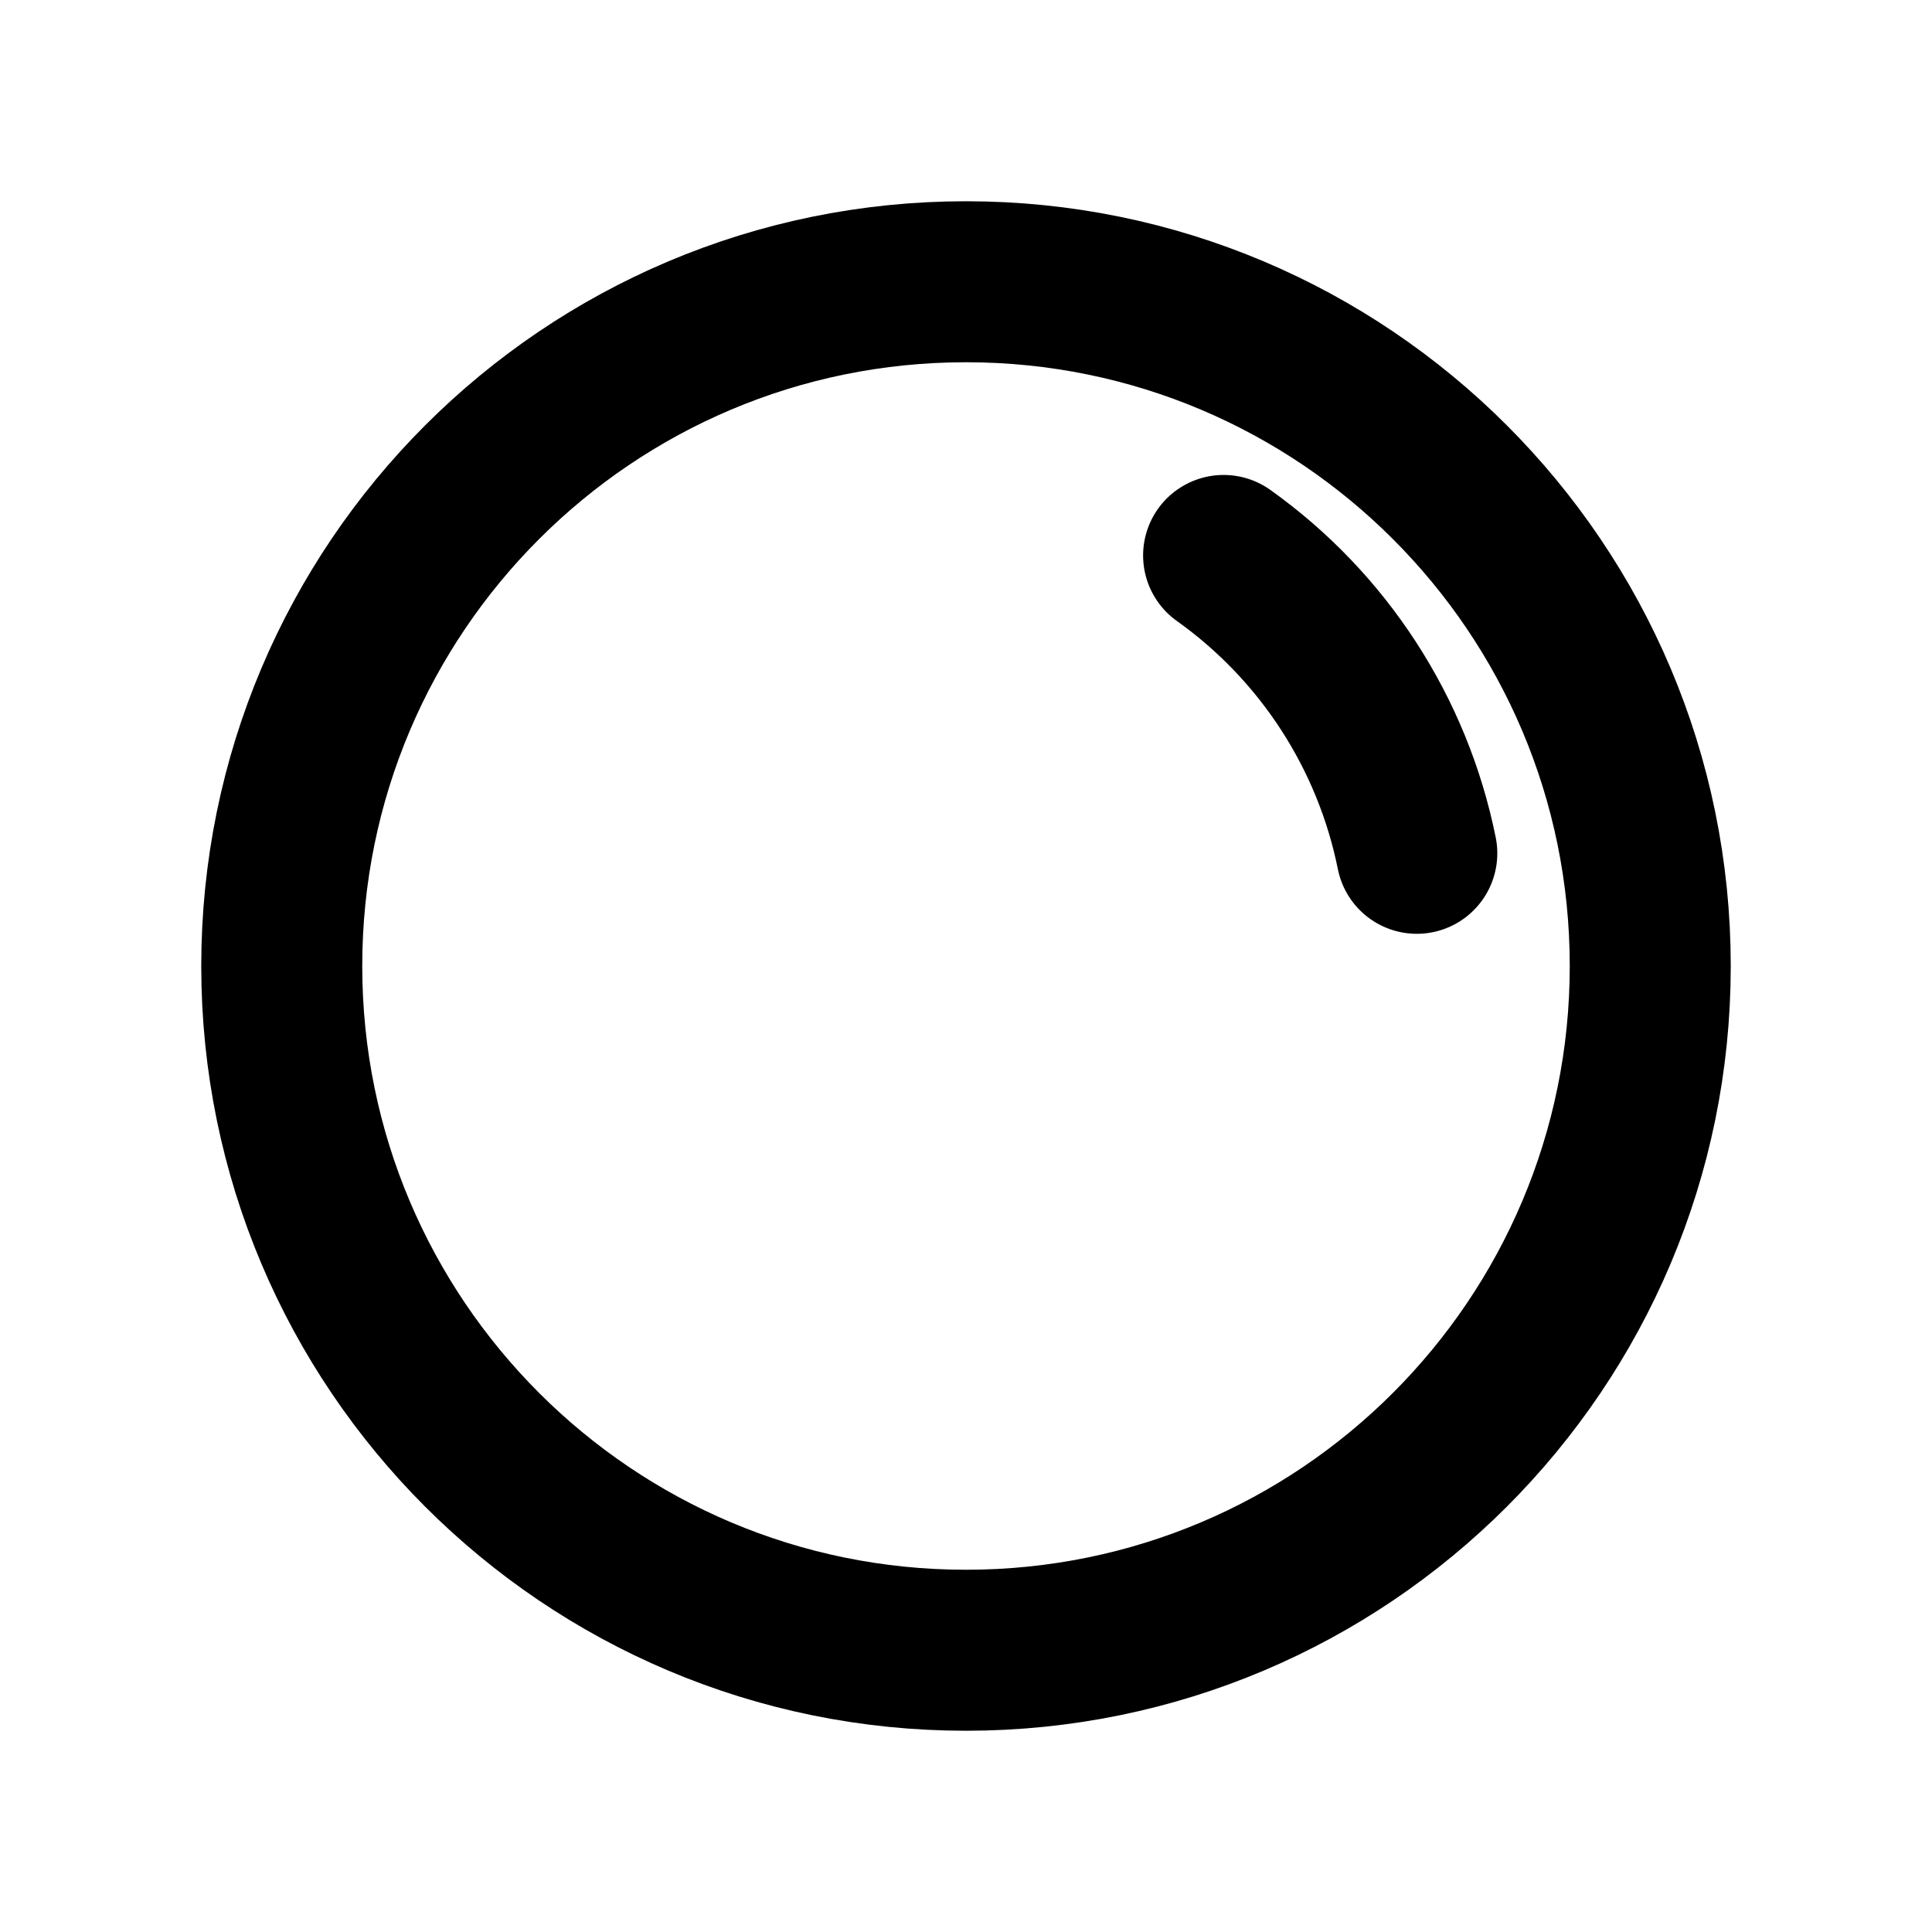
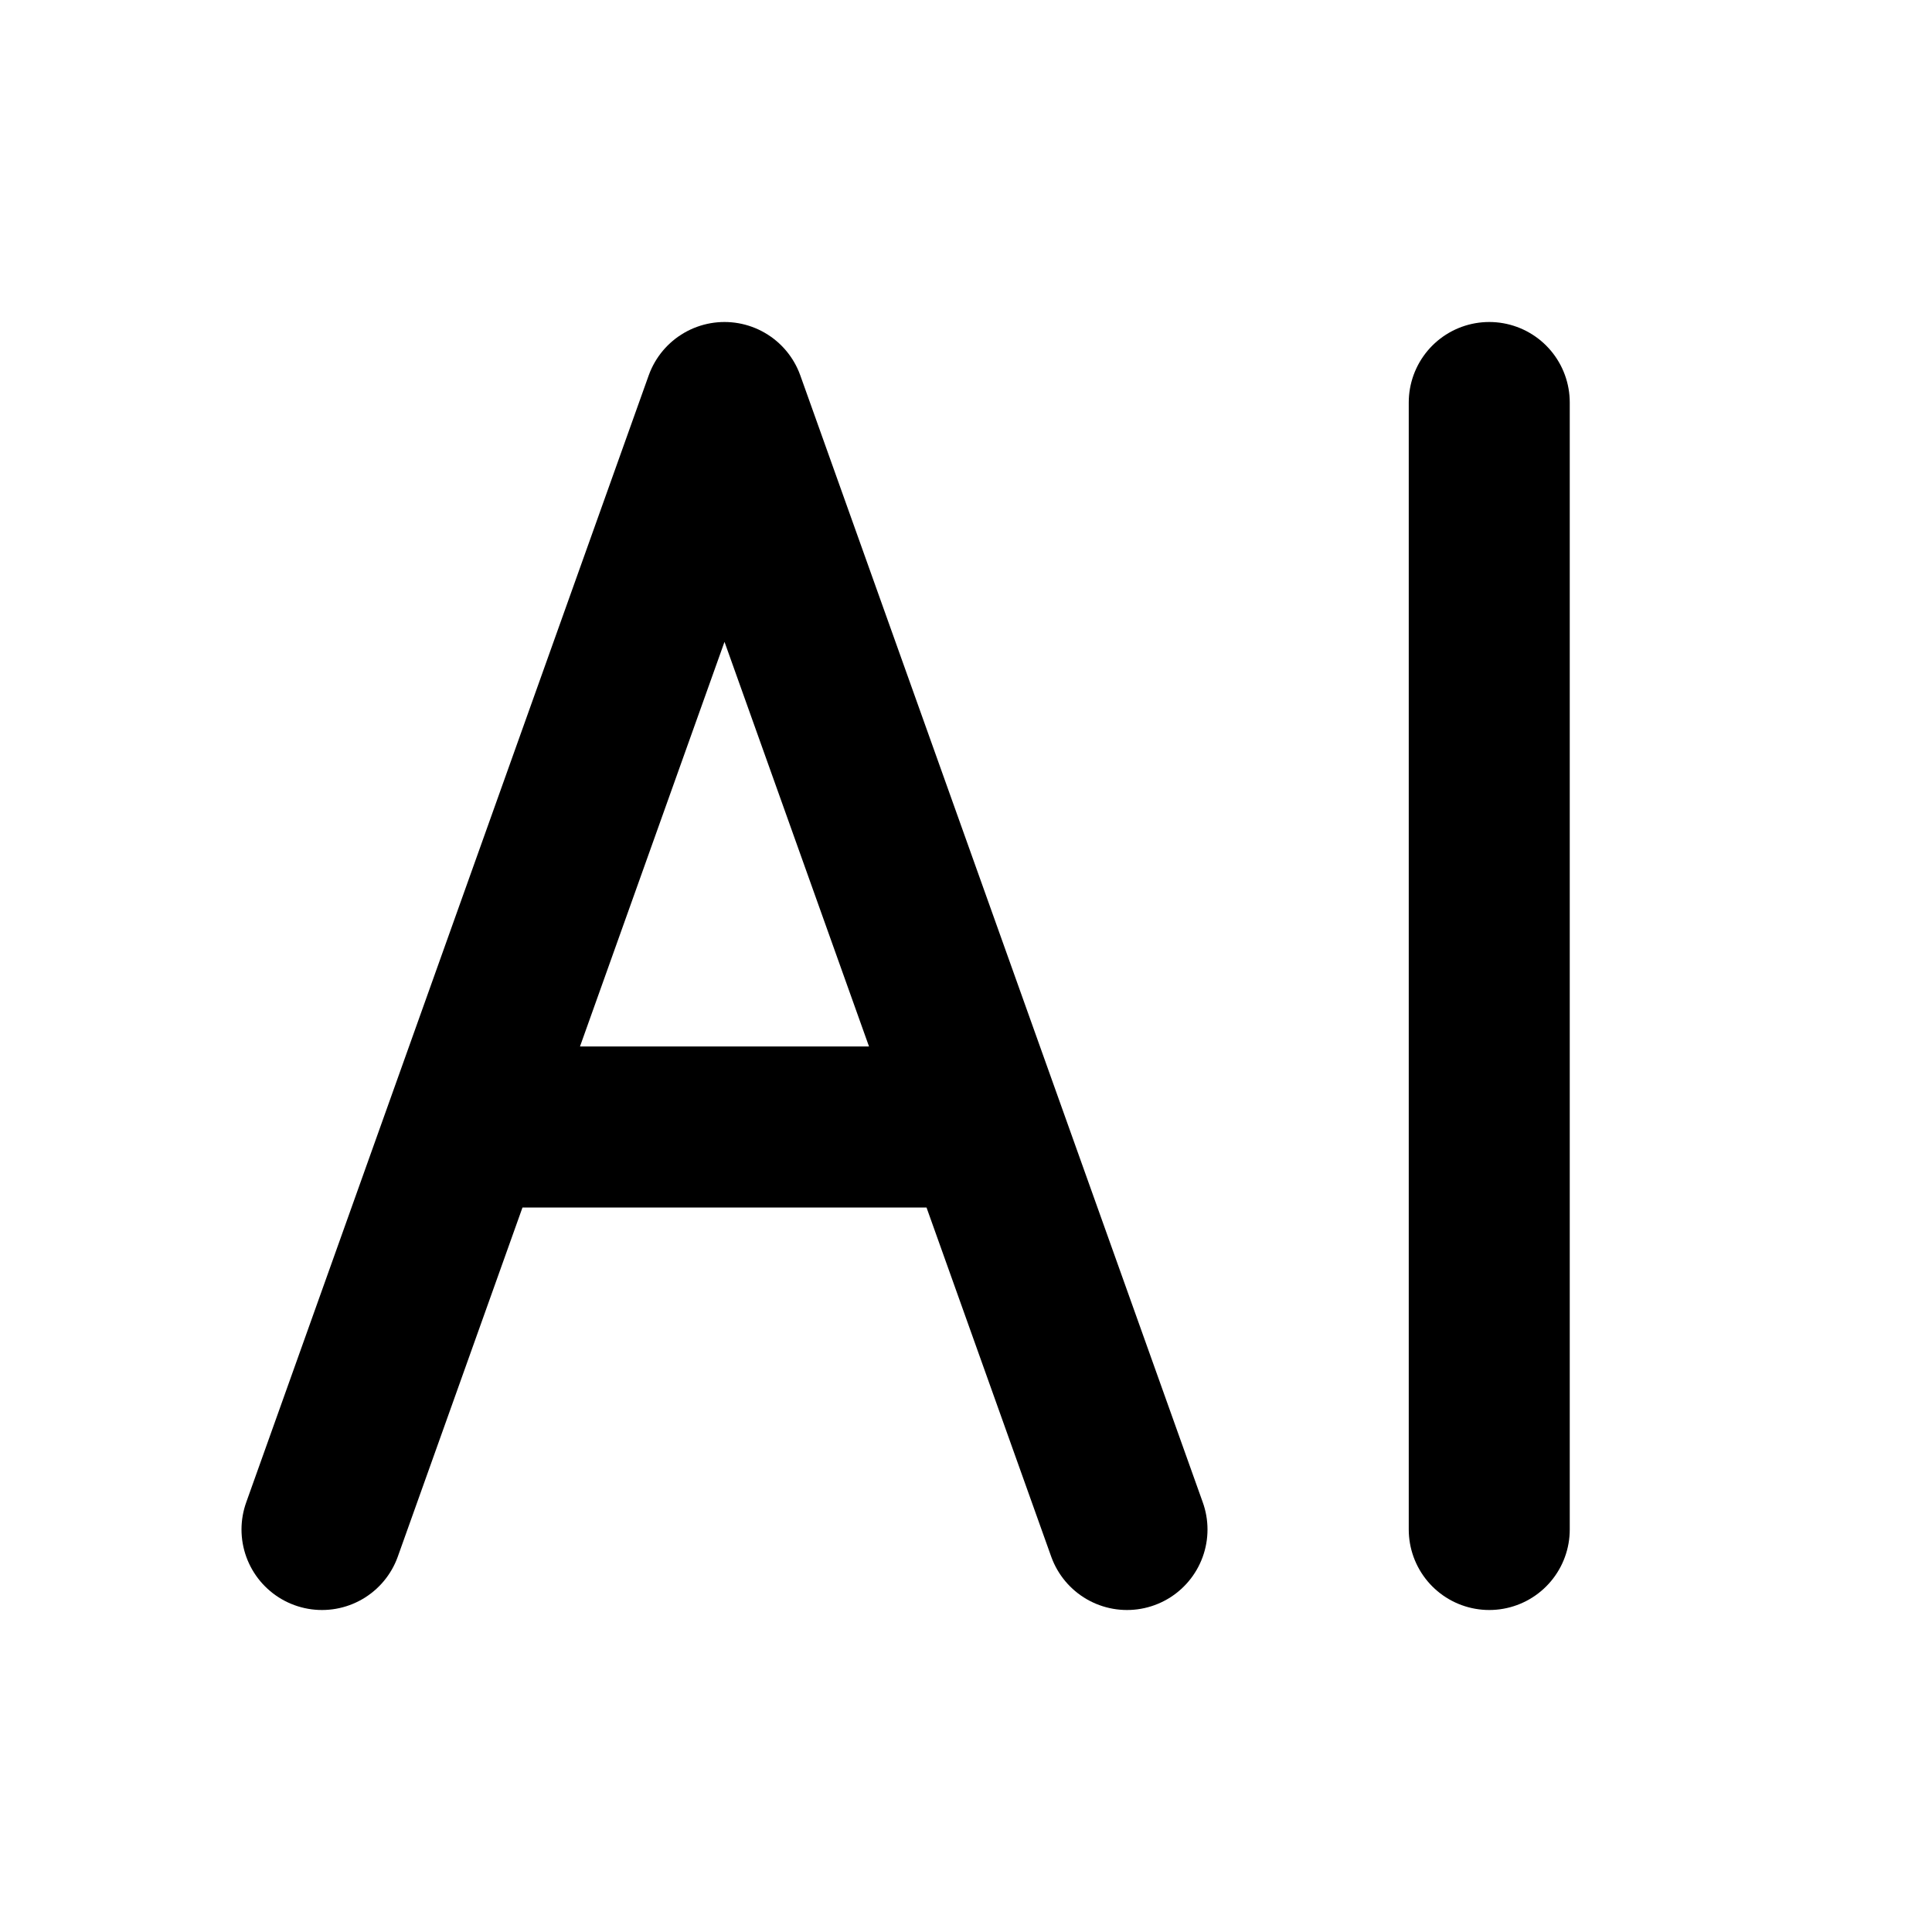
<svg xmlns="http://www.w3.org/2000/svg" viewBox="0 0 24 24" fill="none" stroke="currentColor" stroke-width="2" stroke-linecap="round" stroke-linejoin="round">
-   <circle cx="12" cy="12" r="8.5" />
-   <path d="M15.2 6.9A6 6 0 0 1 17.6 10.6" />
+   <path d="M4 19L9 5L14 19M6 14H12M18.5 5V19" />
</svg>
